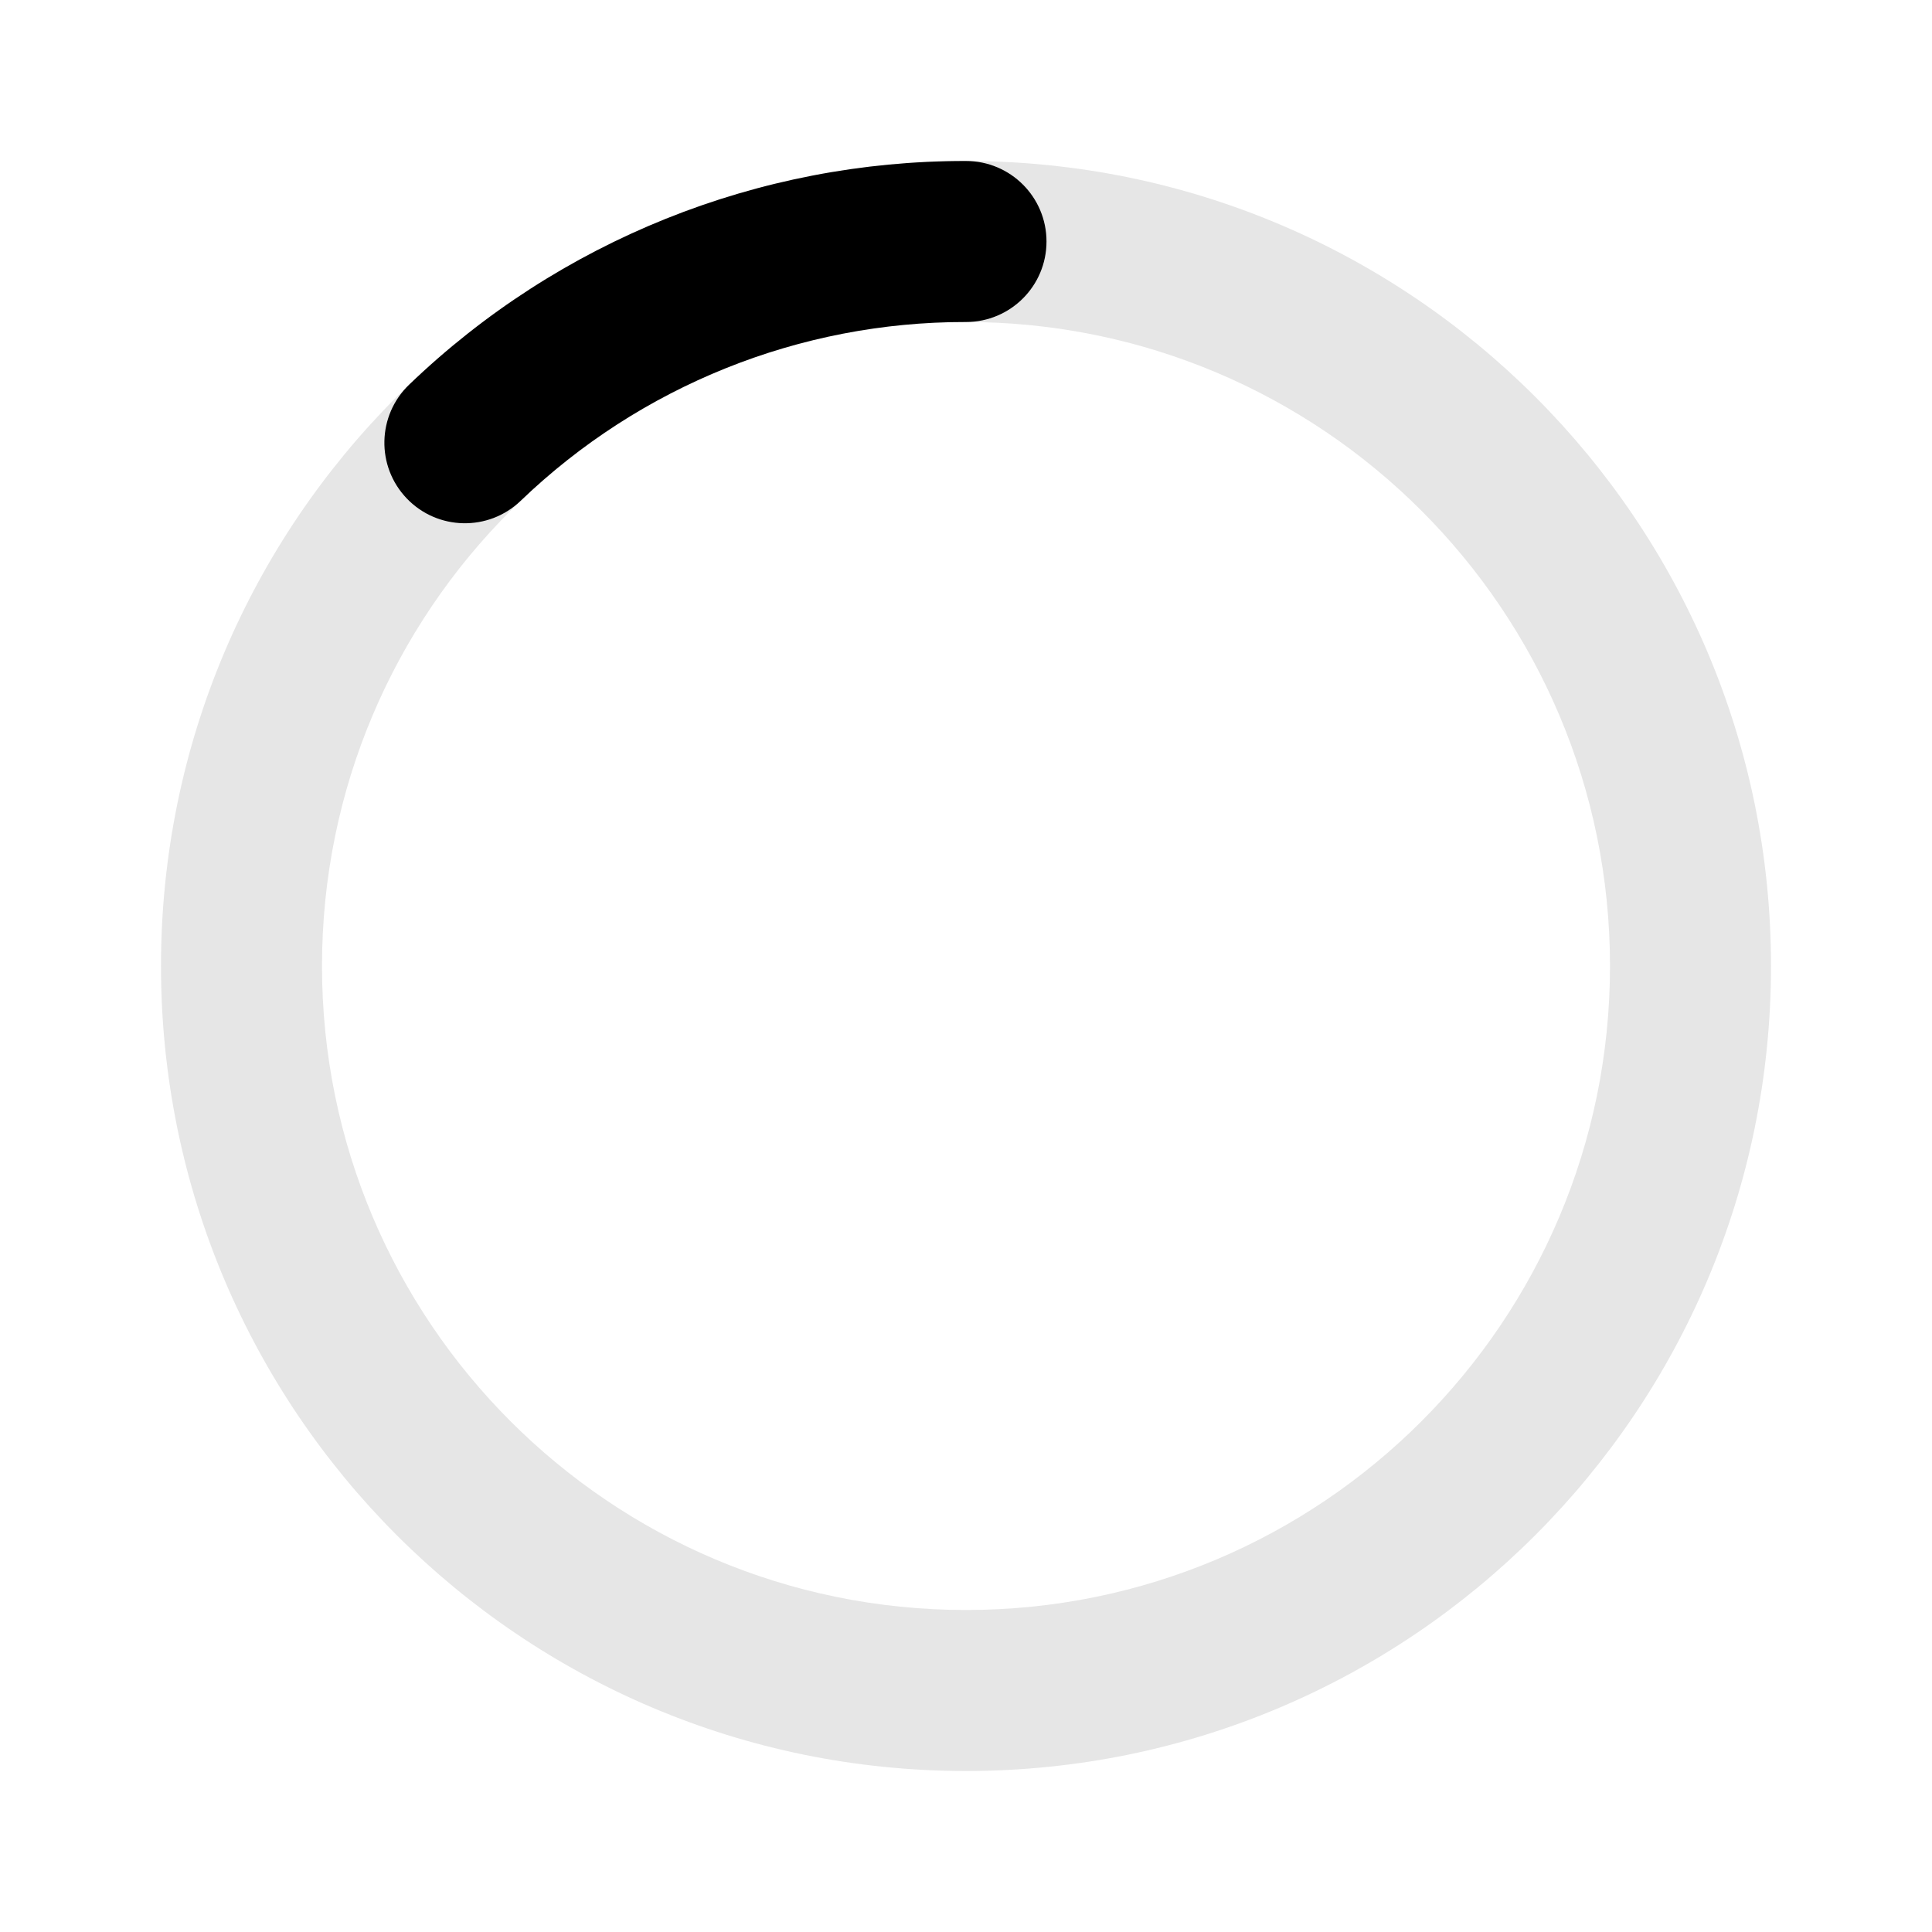
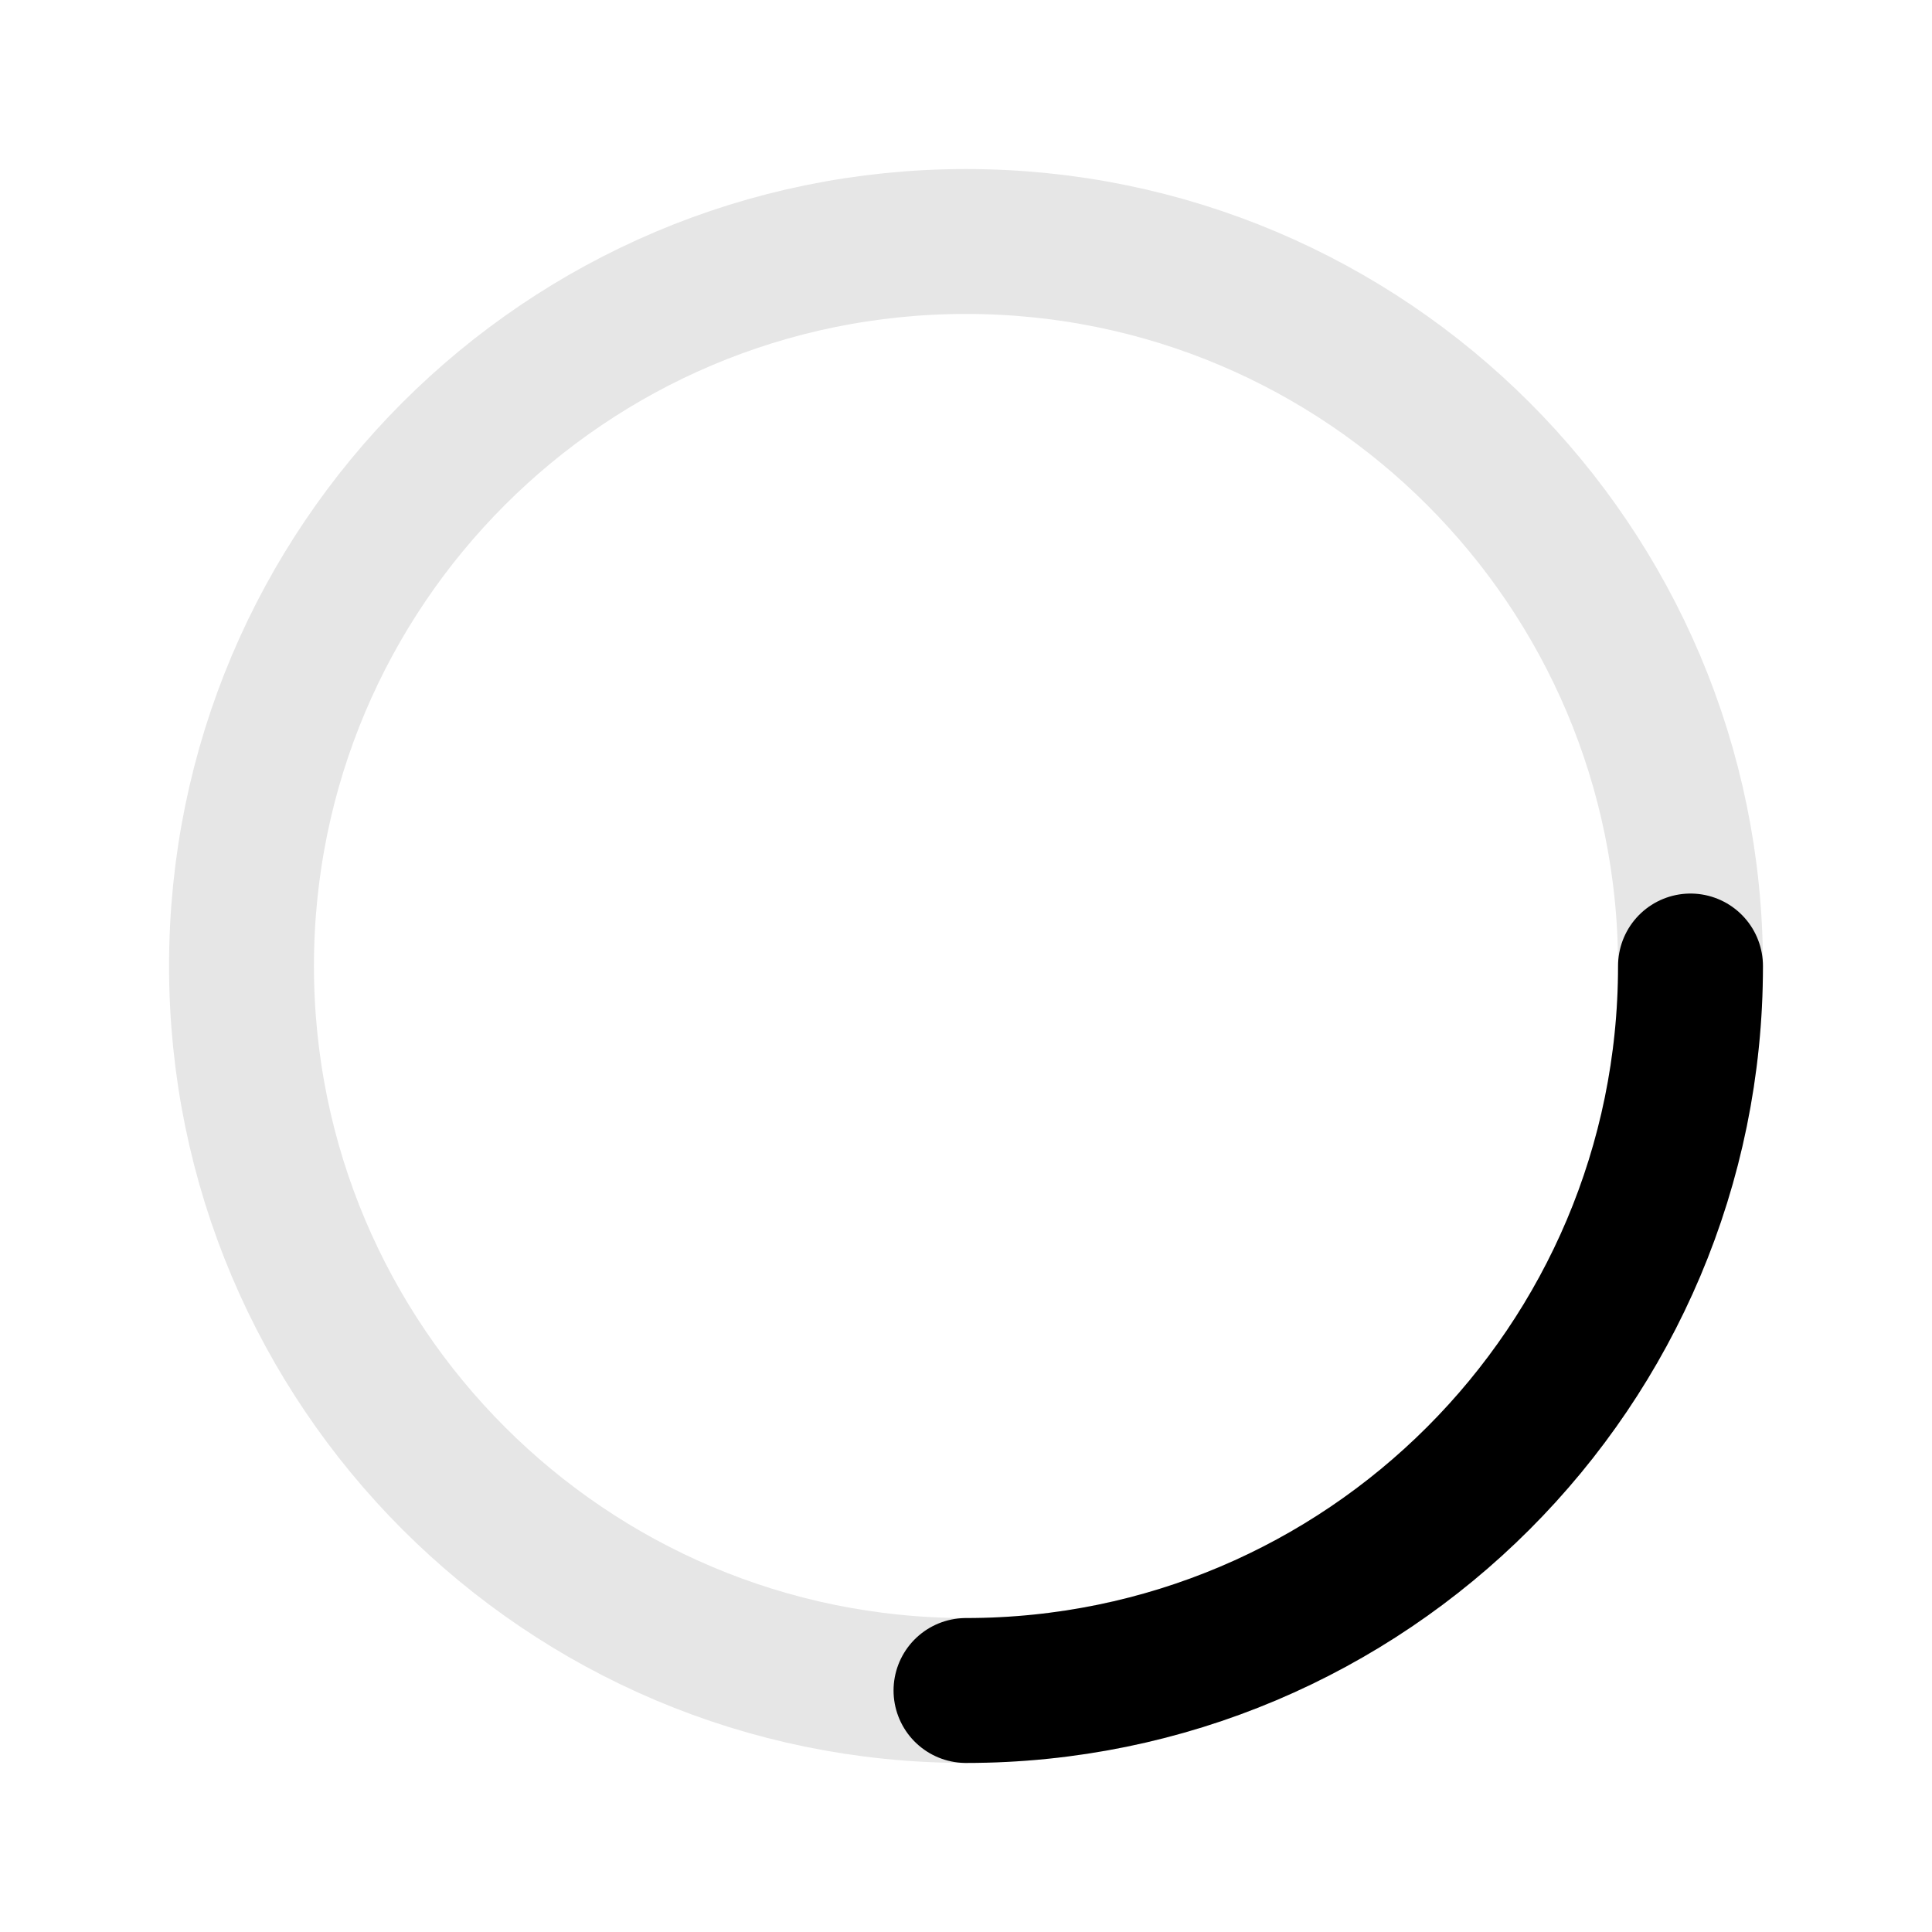
- <svg xmlns="http://www.w3.org/2000/svg" viewBox="0 0 24 24">
-   <g fill="none" fill-rule="evenodd">
-     <path d="m12.593 23.258l-.011.002l-.071.035l-.02.004l-.014-.004l-.071-.035q-.016-.005-.024.005l-.004.01l-.017.428l.005.02l.01.013l.104.074l.015.004l.012-.004l.104-.074l.012-.016l.004-.017l-.017-.427q-.004-.016-.017-.018m.265-.113l-.013.002l-.185.093l-.01.01l-.003.011l.018.43l.005.012l.008.007l.201.093q.019.005.029-.008l.004-.014l-.034-.614q-.005-.018-.02-.022m-.715.002a.02.02 0 0 0-.027.006l-.006.014l-.034.614q.001.018.017.024l.015-.002l.201-.093l.01-.008l.004-.011l.017-.43l-.003-.012l-.01-.01z" />
-     <path fill="currentColor" d="M12 4a8 8 0 1 0 0 16a8 8 0 0 0 0-16M2 12C2 6.477 6.477 2 12 2s10 4.477 10 10s-4.477 10-10 10S2 17.523 2 12" opacity=".1" />
-     <path fill="currentColor" d="M12 4a7.96 7.96 0 0 0-5.533 2.222a1 1 0 1 1-1.384-1.444A9.96 9.96 0 0 1 12 2a1 1 0 1 1 0 2" />
-   </g>
+ <svg xmlns="http://www.w3.org/2000/svg" viewBox="0 0 20 20" fill="none">
+   <path opacity="0.1" d="M10 17.5C14.142 17.5 17.5 14.142 17.5 10C17.5 5.858 14.142 2.5 10 2.5C5.858 2.5 2.5 5.858 2.5 10C2.5 14.142 5.858 17.5 10 17.5Z" stroke="currentColor" stroke-width="1.5" />
+   <path d="M17.5 10C17.5 14.142 14.142 17.5 10 17.5" stroke="currentColor" stroke-width="1.5" stroke-linecap="round" />
</svg>
